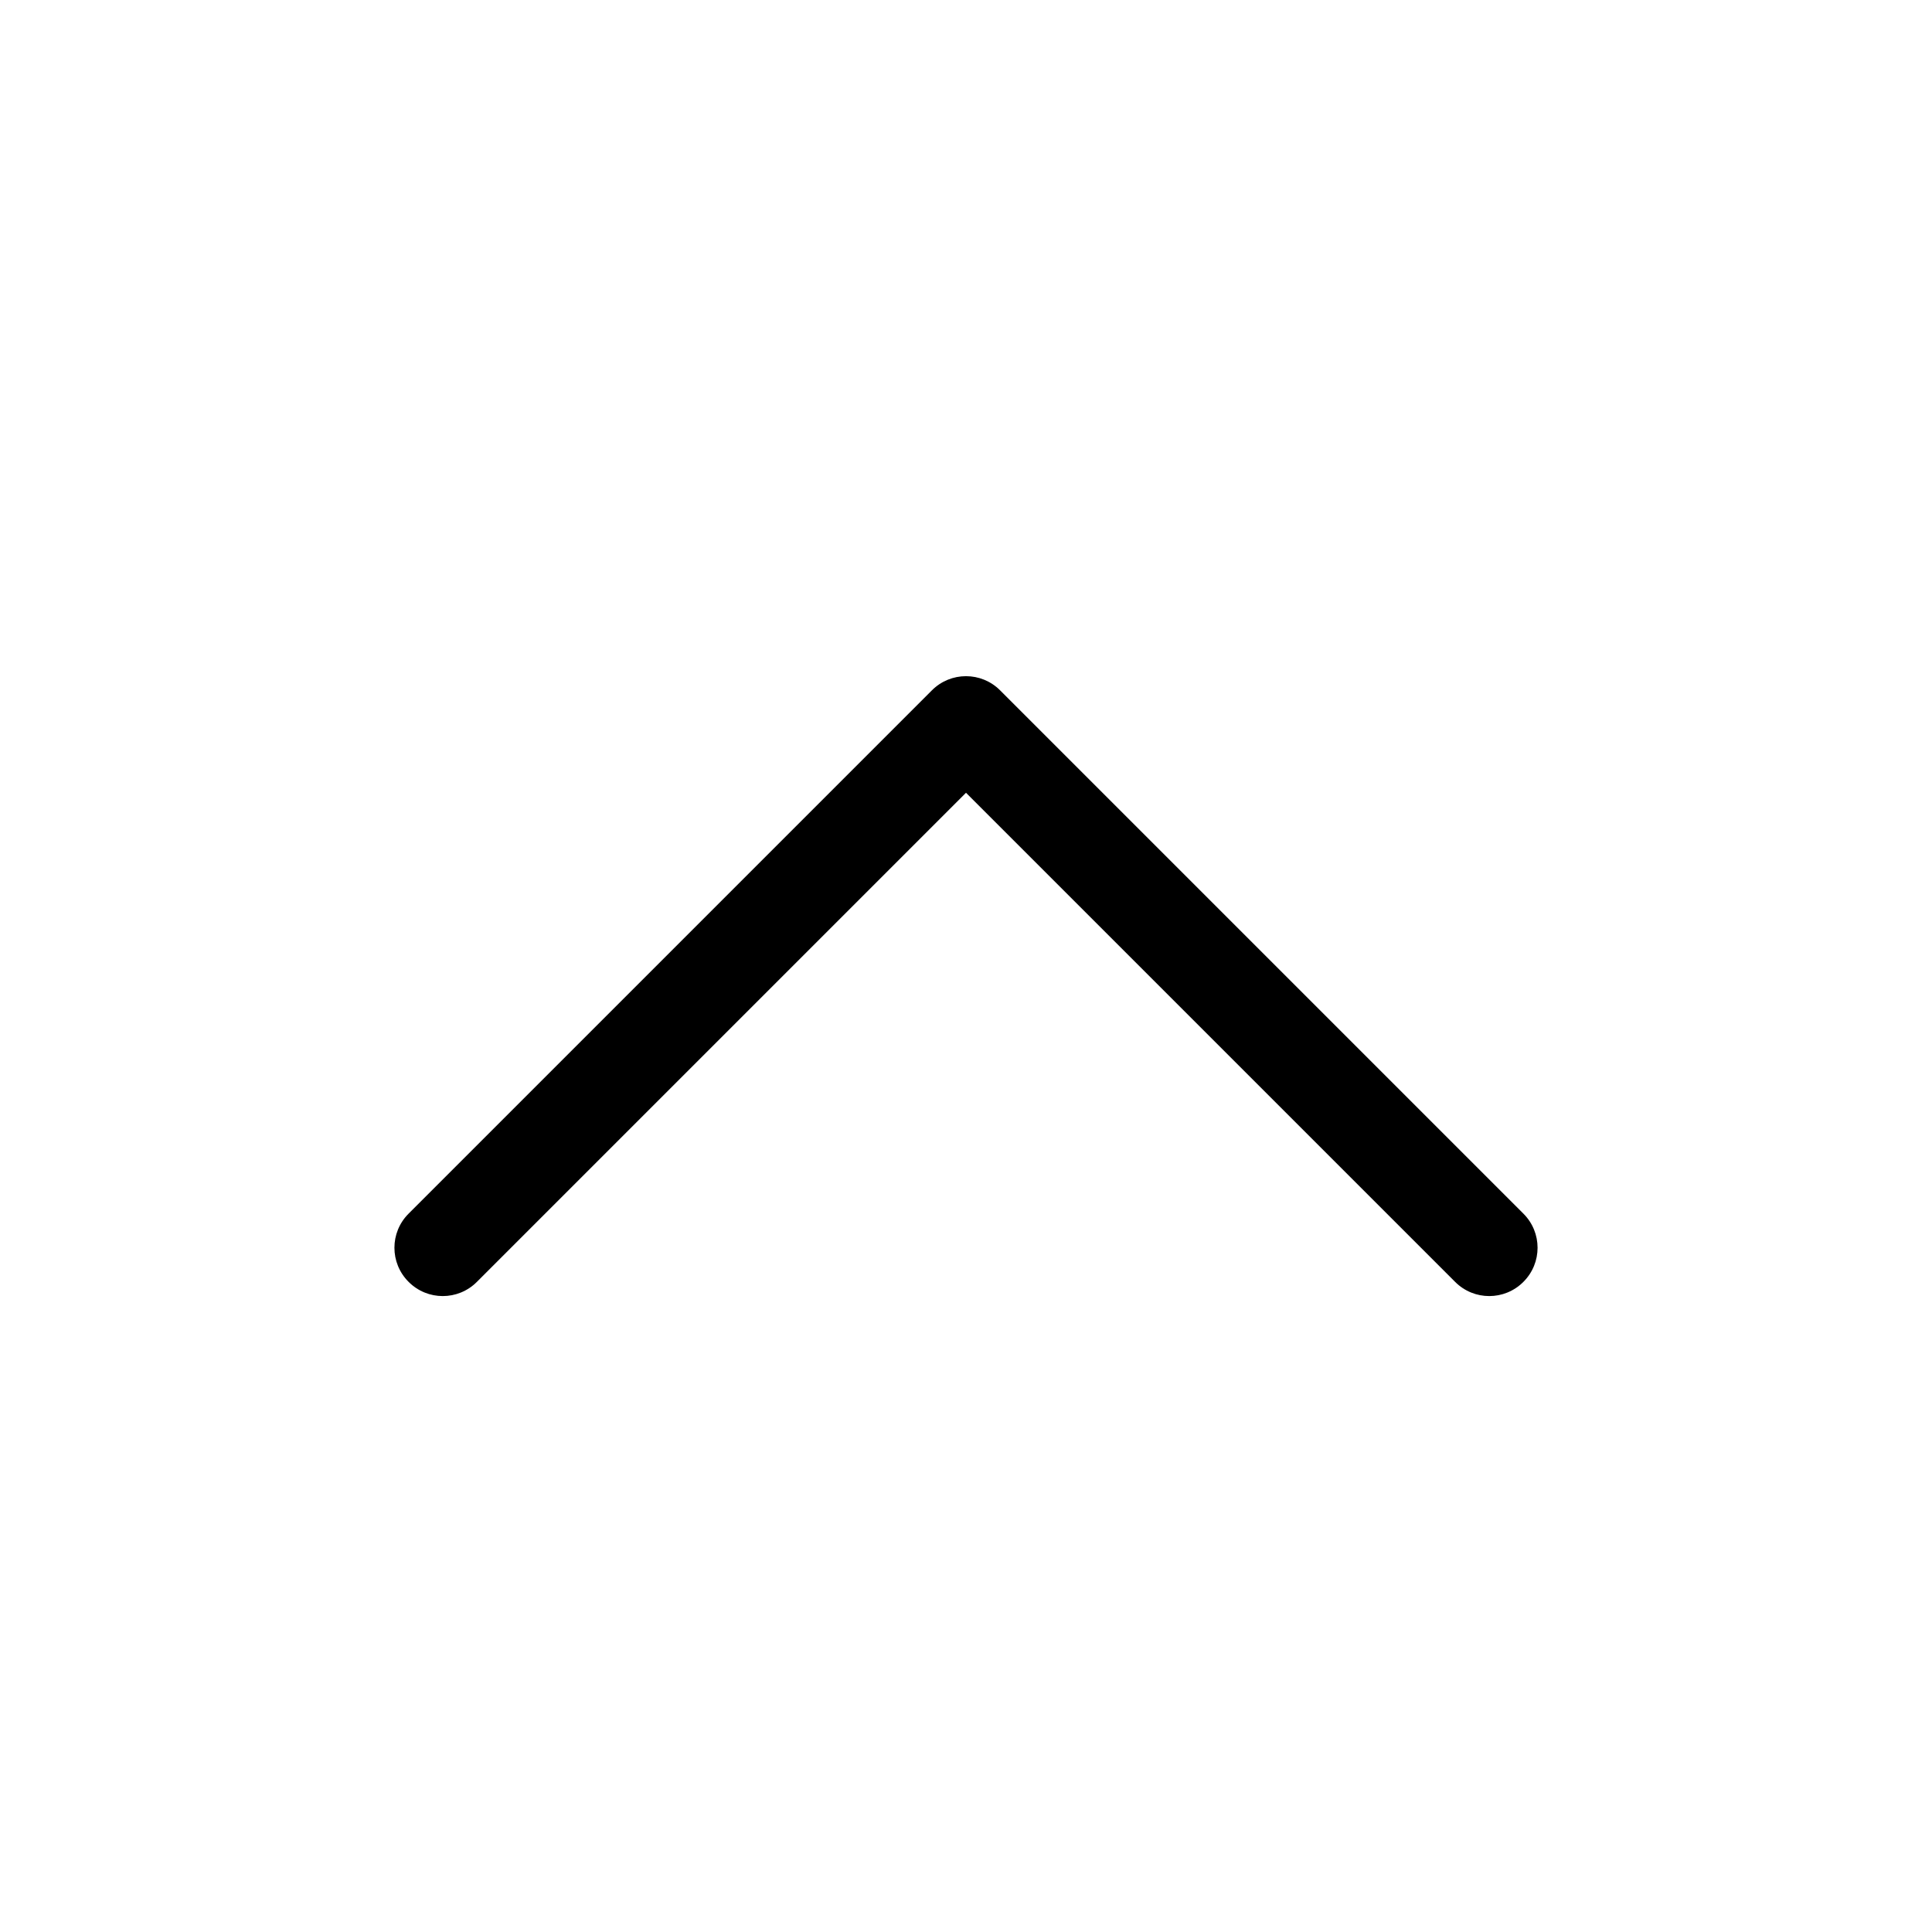
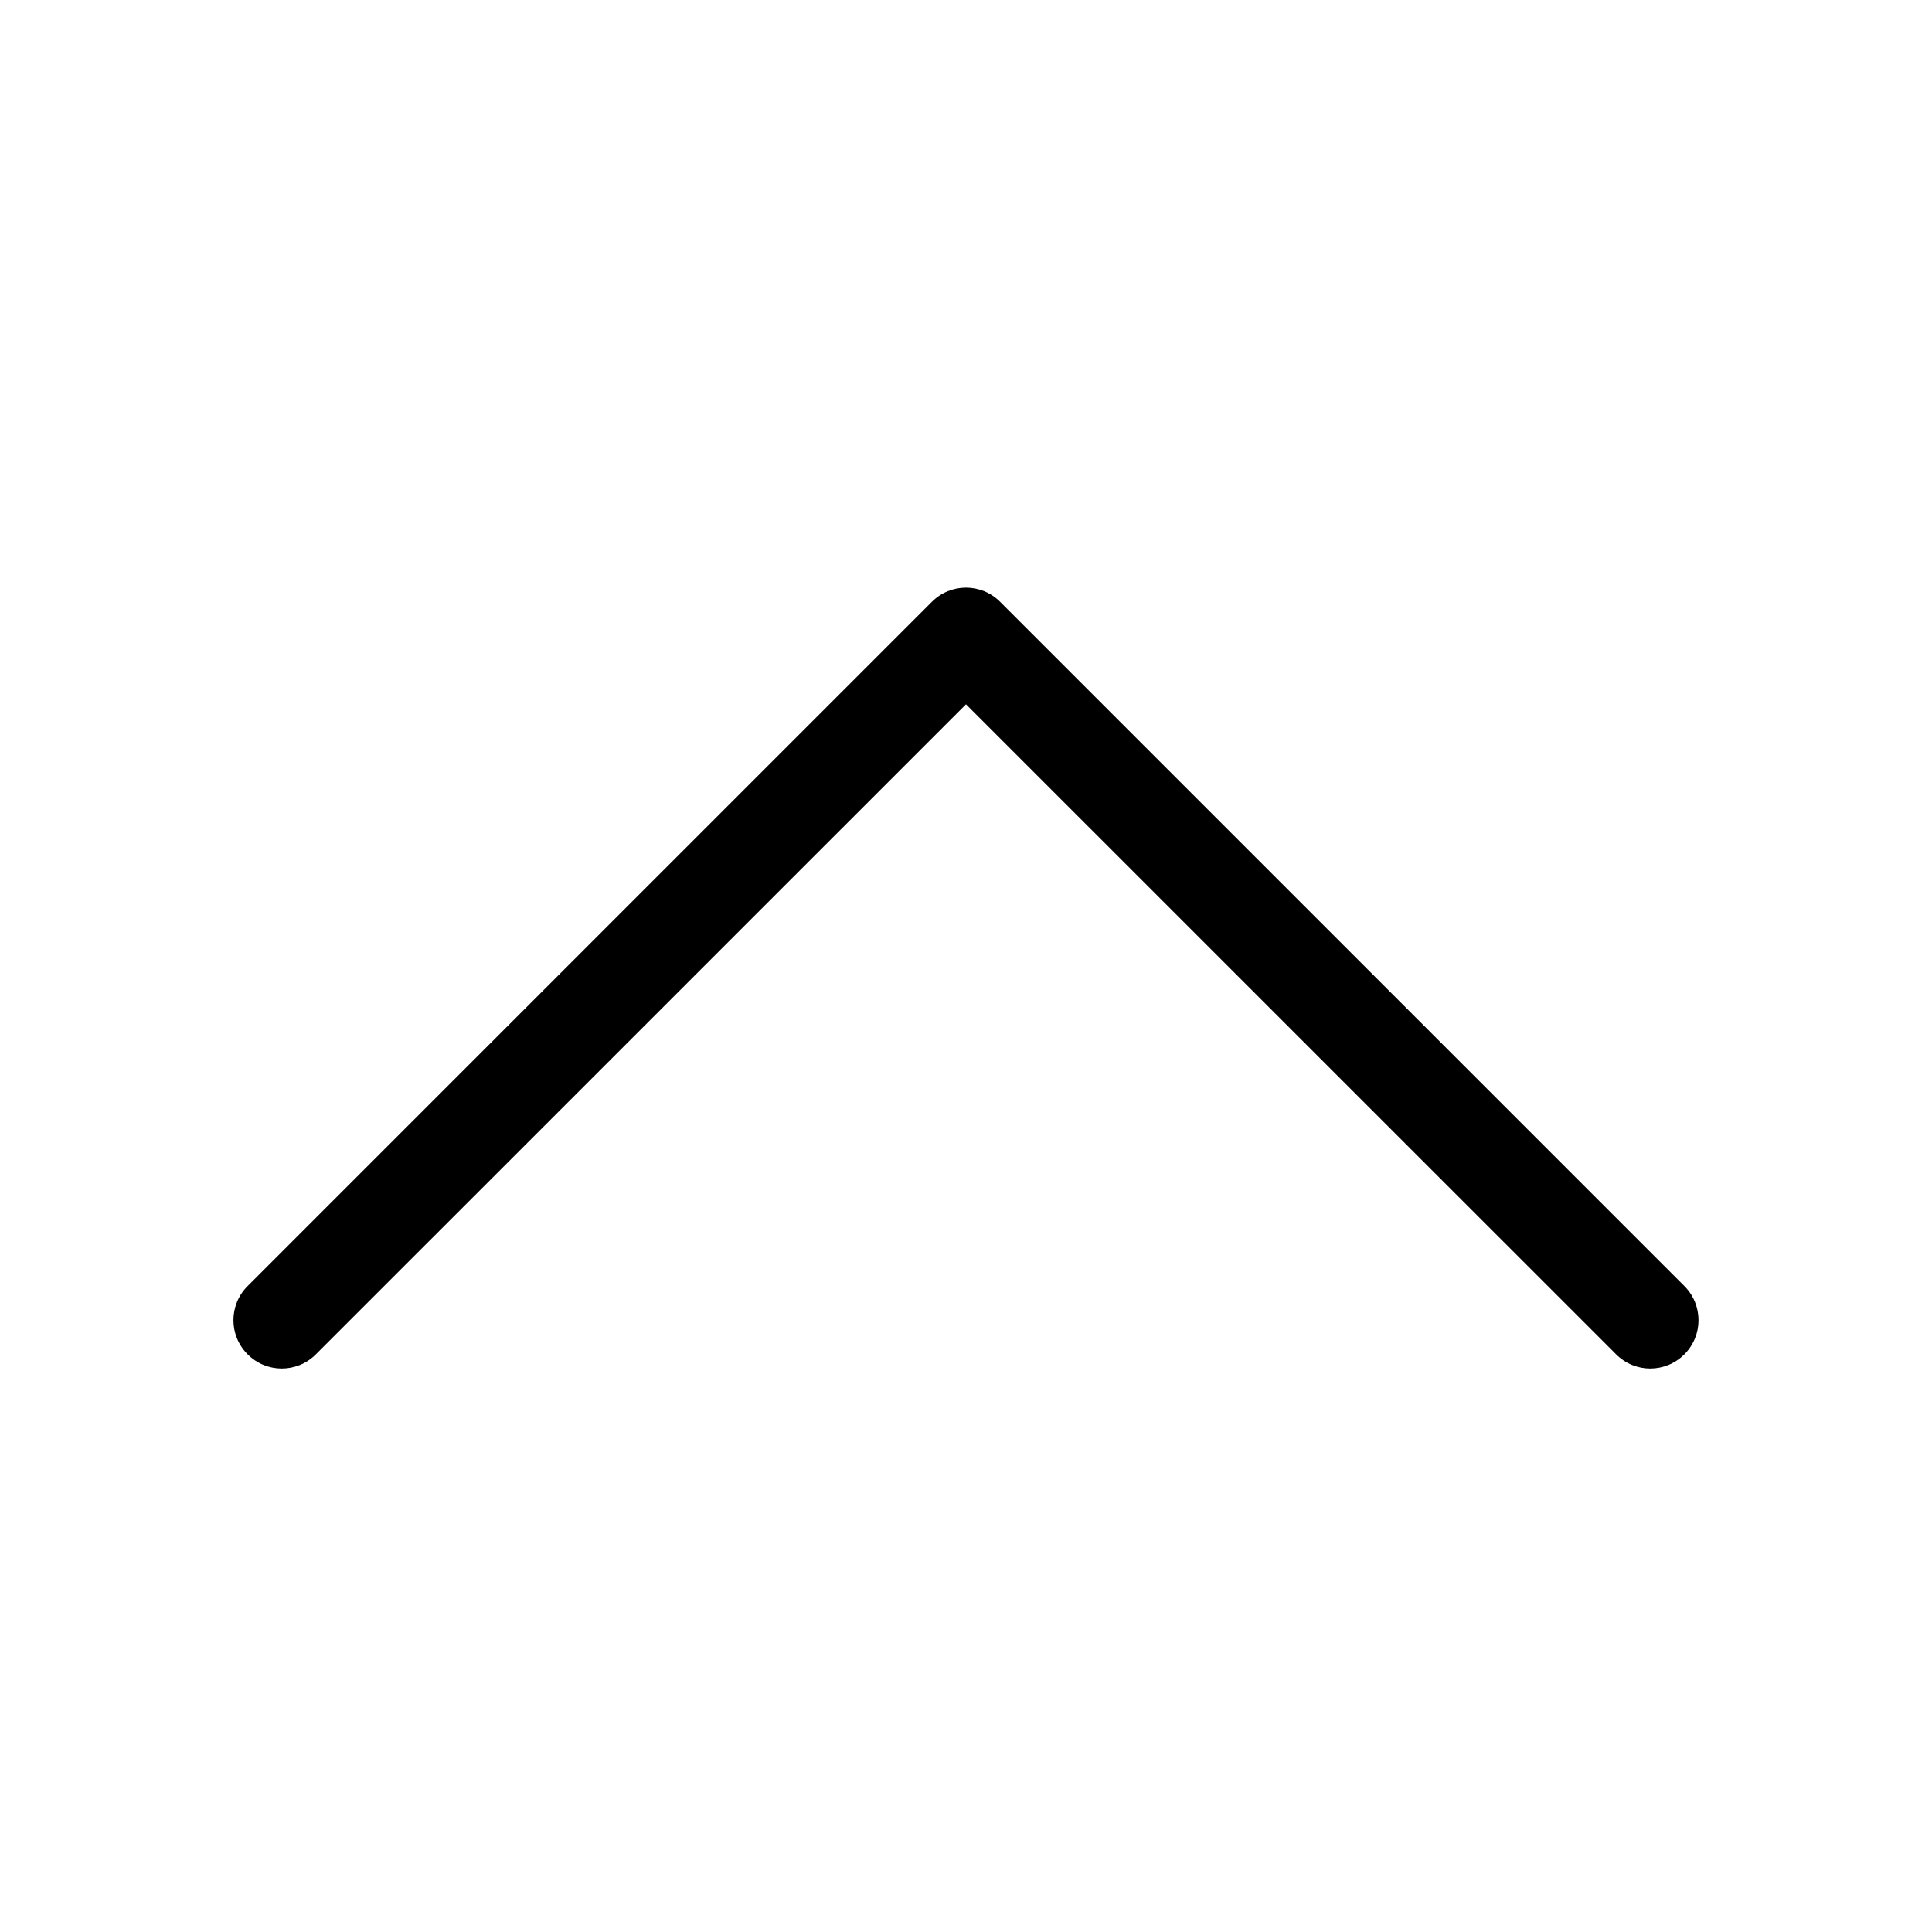
<svg xmlns="http://www.w3.org/2000/svg" width="24" height="24" viewBox="0 0 24 24" fill="none" data-karrot-ui-icon="true">
-   <path fill-rule="evenodd" clip-rule="evenodd" d="M11.576 8.576C11.81 8.341 12.19 8.341 12.424 8.576L18.924 15.076C19.159 15.31 19.159 15.69 18.924 15.924C18.69 16.159 18.31 16.159 18.076 15.924L12 9.848L5.924 15.924C5.69 16.159 5.31 16.159 5.076 15.924C4.841 15.69 4.841 15.31 5.076 15.076L11.576 8.576Z" fill="currentColor" />
+   <path fill-rule="evenodd" clip-rule="evenodd" d="M20.924 16.824C20.69 17.059 20.31 17.059 20.076 16.824L12 8.749L3.924 16.824C3.69 17.059 3.31 17.059 3.076 16.824C2.841 16.59 2.841 16.21 3.076 15.976L11.576 7.476C11.81 7.241 12.19 7.241 12.424 7.476L20.924 15.976C21.158 16.21 21.158 16.59 20.924 16.824Z" fill="currentColor" />
</svg>
